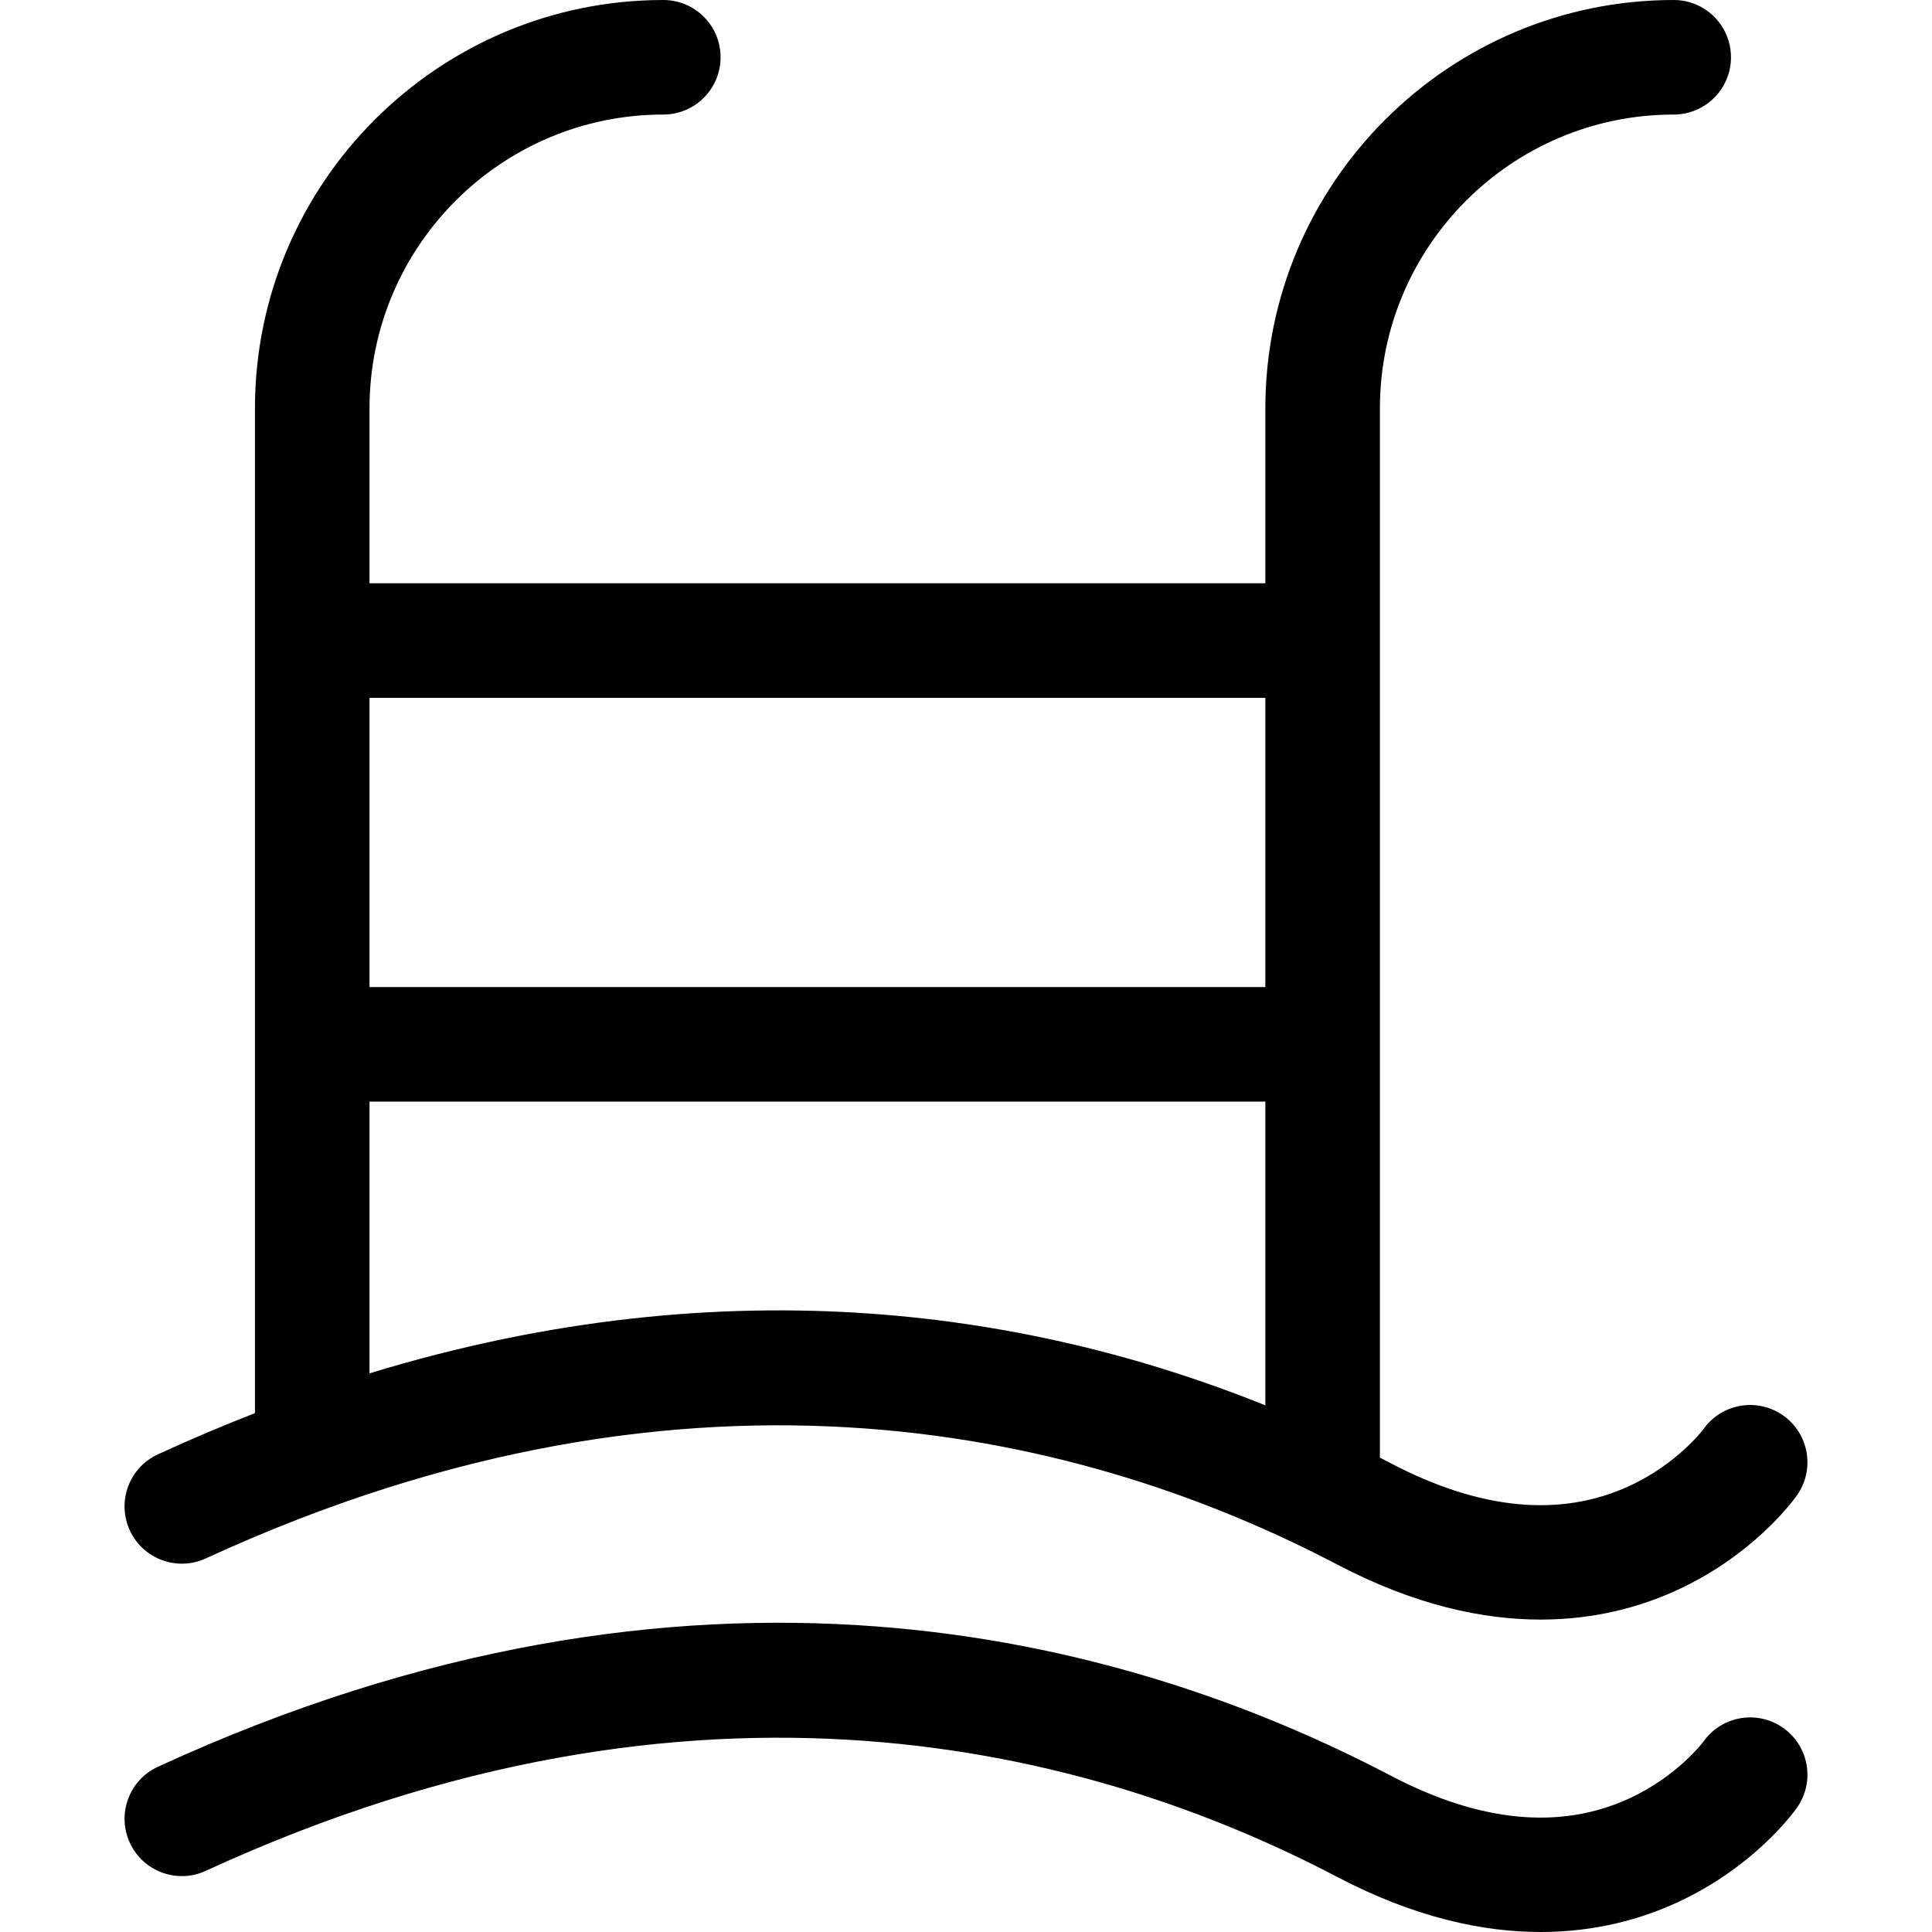
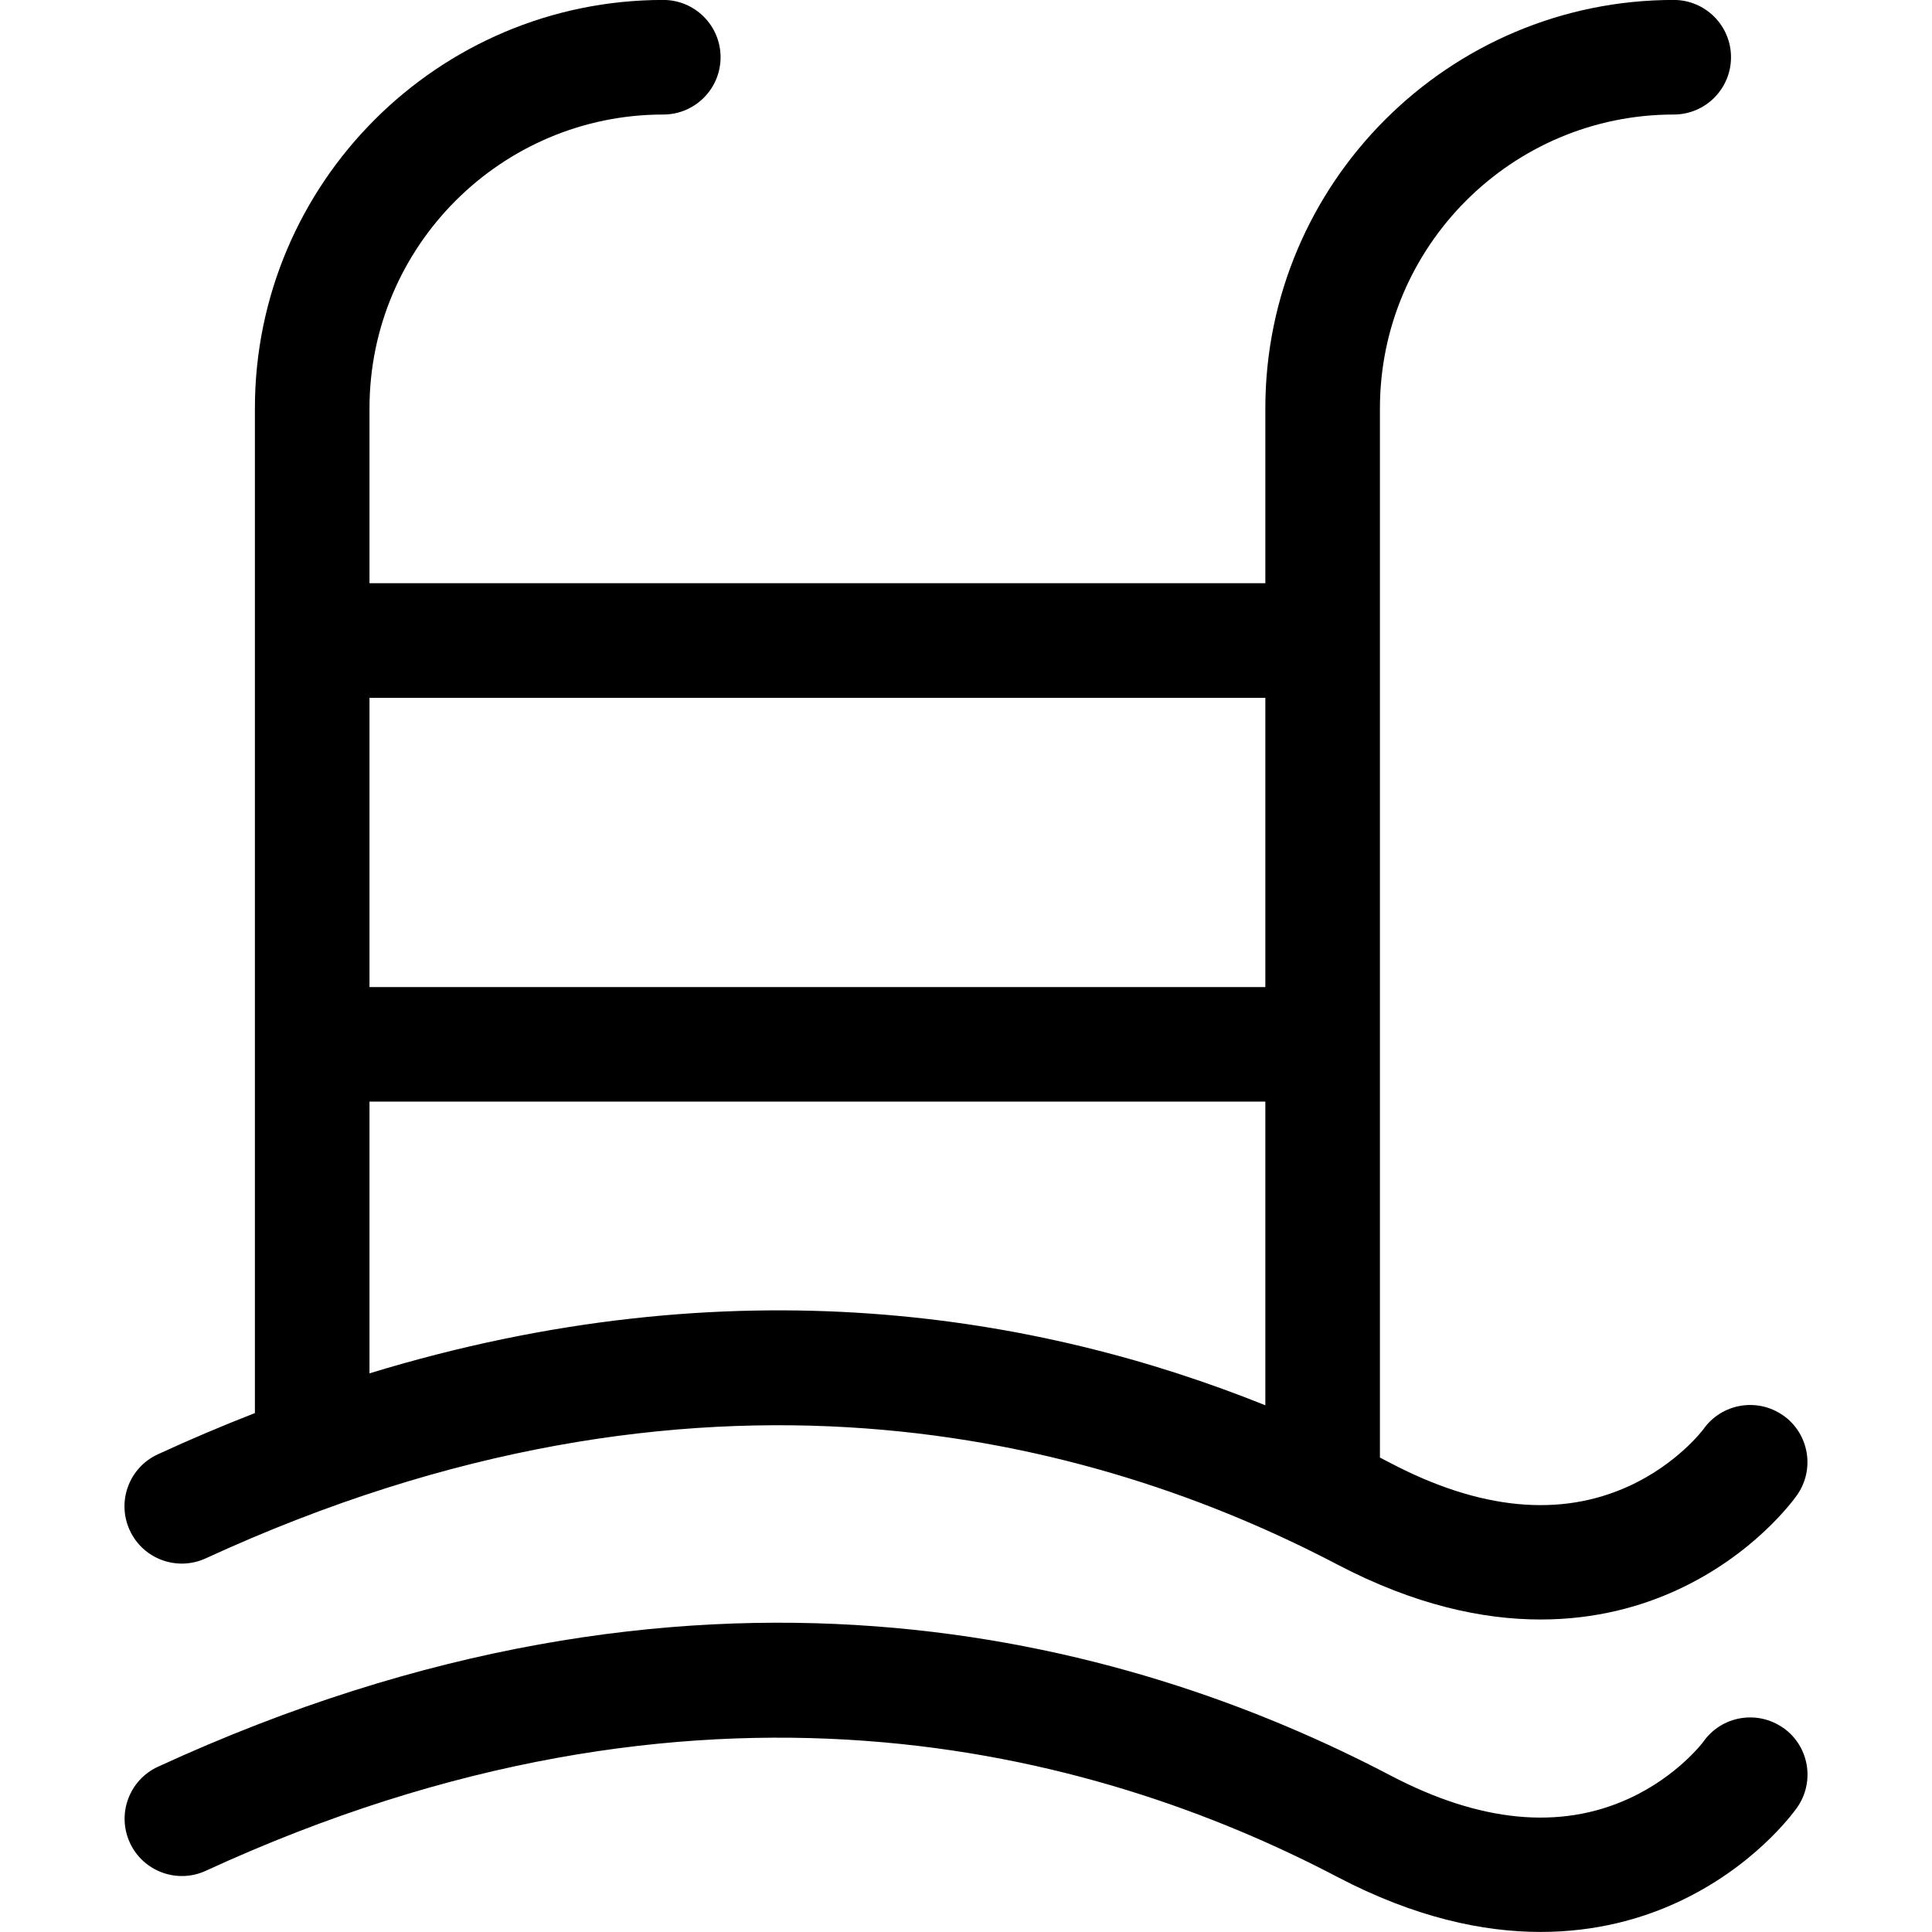
- <svg xmlns="http://www.w3.org/2000/svg" version="1.1" id="Capa_1" x="0px" y="0px" viewBox="0 0 512.001 512.001" style="enable-background:new 0 0 512.001 512.001;" xml:space="preserve">
-   <g>
-     <g>
-       <path d="M472.572,375.124c-6.846-4.838-16.317-3.21-21.155,3.636c-0.064,0.089-6.898,9.21-19.738,15.095    c-18.24,8.359-39.485,6.31-63.143-6.093c-0.94-0.493-1.891-0.984-2.846-1.473V108.217c0-42.932,34.929-77.86,77.86-77.86    c8.383,0,15.179-6.796,15.179-15.179C458.728,6.796,451.932,0,443.549,0c-59.672,0-108.217,48.546-108.217,108.217v46.355H97.923    v-46.355c0-42.931,34.928-77.859,77.86-77.859c8.383,0,15.179-6.796,15.179-15.179c0-8.383-6.796-15.179-15.179-15.179    c-59.671,0-108.217,48.546-108.217,108.217v266.28c-8.469,3.299-17.042,6.931-25.723,10.926    c-7.615,3.505-10.946,12.52-7.442,20.135c3.506,7.615,12.521,10.946,20.136,7.441c130.596-60.119,235.171-32.286,299.902,1.649    c20.54,10.768,38.594,14.561,53.843,14.56c14.731,0,26.847-3.542,36.044-7.757c20.259-9.286,30.752-23.573,31.881-25.172    C481.046,389.433,479.418,379.962,472.572,375.124z M335.332,372.423c-59.751-24.037-140.842-37.98-237.409-8.469v-72.017h237.409    V372.423z M335.332,261.58H97.923v-76.65h237.409V261.58z" />
-     </g>
-   </g>
-   <g>
-     <g>
-       <path d="M472.572,457.917c-6.846-4.837-16.317-3.21-21.155,3.636c-0.064,0.089-6.898,9.21-19.738,15.095    c-18.24,8.36-39.485,6.309-63.143-6.093c-70.766-37.098-184.889-67.62-326.692-2.339c-7.615,3.505-10.946,12.52-7.442,20.135    c3.506,7.615,12.52,10.946,20.135,7.441c130.596-60.119,235.17-32.286,299.902,1.649c20.54,10.768,38.594,14.561,53.843,14.56    c14.731,0,26.847-3.542,36.044-7.757c20.259-9.286,30.752-23.573,31.881-25.172C481.046,472.226,479.418,462.755,472.572,457.917z    " />
-     </g>
-   </g>
-   <g>
- </g>
-   <g>
- </g>
-   <g>
- </g>
-   <g>
- </g>
-   <g>
- </g>
-   <g>
- </g>
-   <g>
- </g>
-   <g>
- </g>
-   <g>
- </g>
-   <g>
- </g>
-   <g>
- </g>
-   <g>
- </g>
-   <g>
- </g>
-   <g>
- </g>
-   <g>
- </g>
+ <svg xmlns="http://www.w3.org/2000/svg" version="1.1" width="32" height="32" viewBox="0 0 32 32">
+   <path d="M29.536 23.445c-0.428-0.302-1.020-0.201-1.322 0.227-0.004 0.006-0.431 0.576-1.234 0.943-1.14 0.522-2.468 0.394-3.946-0.381-0.059-0.031-0.118-0.061-0.178-0.092v-17.379c0-2.683 2.183-4.866 4.866-4.866 0.524 0 0.949-0.425 0.949-0.949s-0.425-0.949-0.949-0.949c-3.729 0-6.764 3.034-6.764 6.764v2.897h-14.838v-2.897c0-2.683 2.183-4.866 4.866-4.866 0.524 0 0.949-0.425 0.949-0.949s-0.425-0.949-0.949-0.949c-3.729 0-6.764 3.034-6.764 6.764v16.642c-0.529 0.206-1.065 0.433-1.608 0.683-0.476 0.219-0.684 0.782-0.465 1.258s0.783 0.684 1.259 0.465c8.162-3.757 14.698-2.018 18.744 0.103 1.284 0.673 2.412 0.91 3.365 0.91 0.921 0 1.678-0.221 2.253-0.485 1.266-0.58 1.922-1.473 1.993-1.573 0.302-0.428 0.201-1.020-0.227-1.322zM20.958 23.276c-3.734-1.502-8.803-2.374-14.838-0.529v-4.501h14.838v5.030zM20.958 16.349h-14.838v-4.791h14.838v4.791z" />
+   <path d="M29.536 28.62c-0.428-0.302-1.020-0.201-1.322 0.227-0.004 0.006-0.431 0.576-1.234 0.943-1.14 0.523-2.468 0.394-3.946-0.381-4.423-2.319-11.556-4.226-20.418-0.146-0.476 0.219-0.684 0.782-0.465 1.258s0.783 0.684 1.258 0.465c8.162-3.757 14.698-2.018 18.744 0.103 1.284 0.673 2.412 0.91 3.365 0.91 0.921 0 1.678-0.221 2.253-0.485 1.266-0.58 1.922-1.473 1.993-1.573 0.302-0.428 0.201-1.020-0.227-1.322z" />
</svg>
